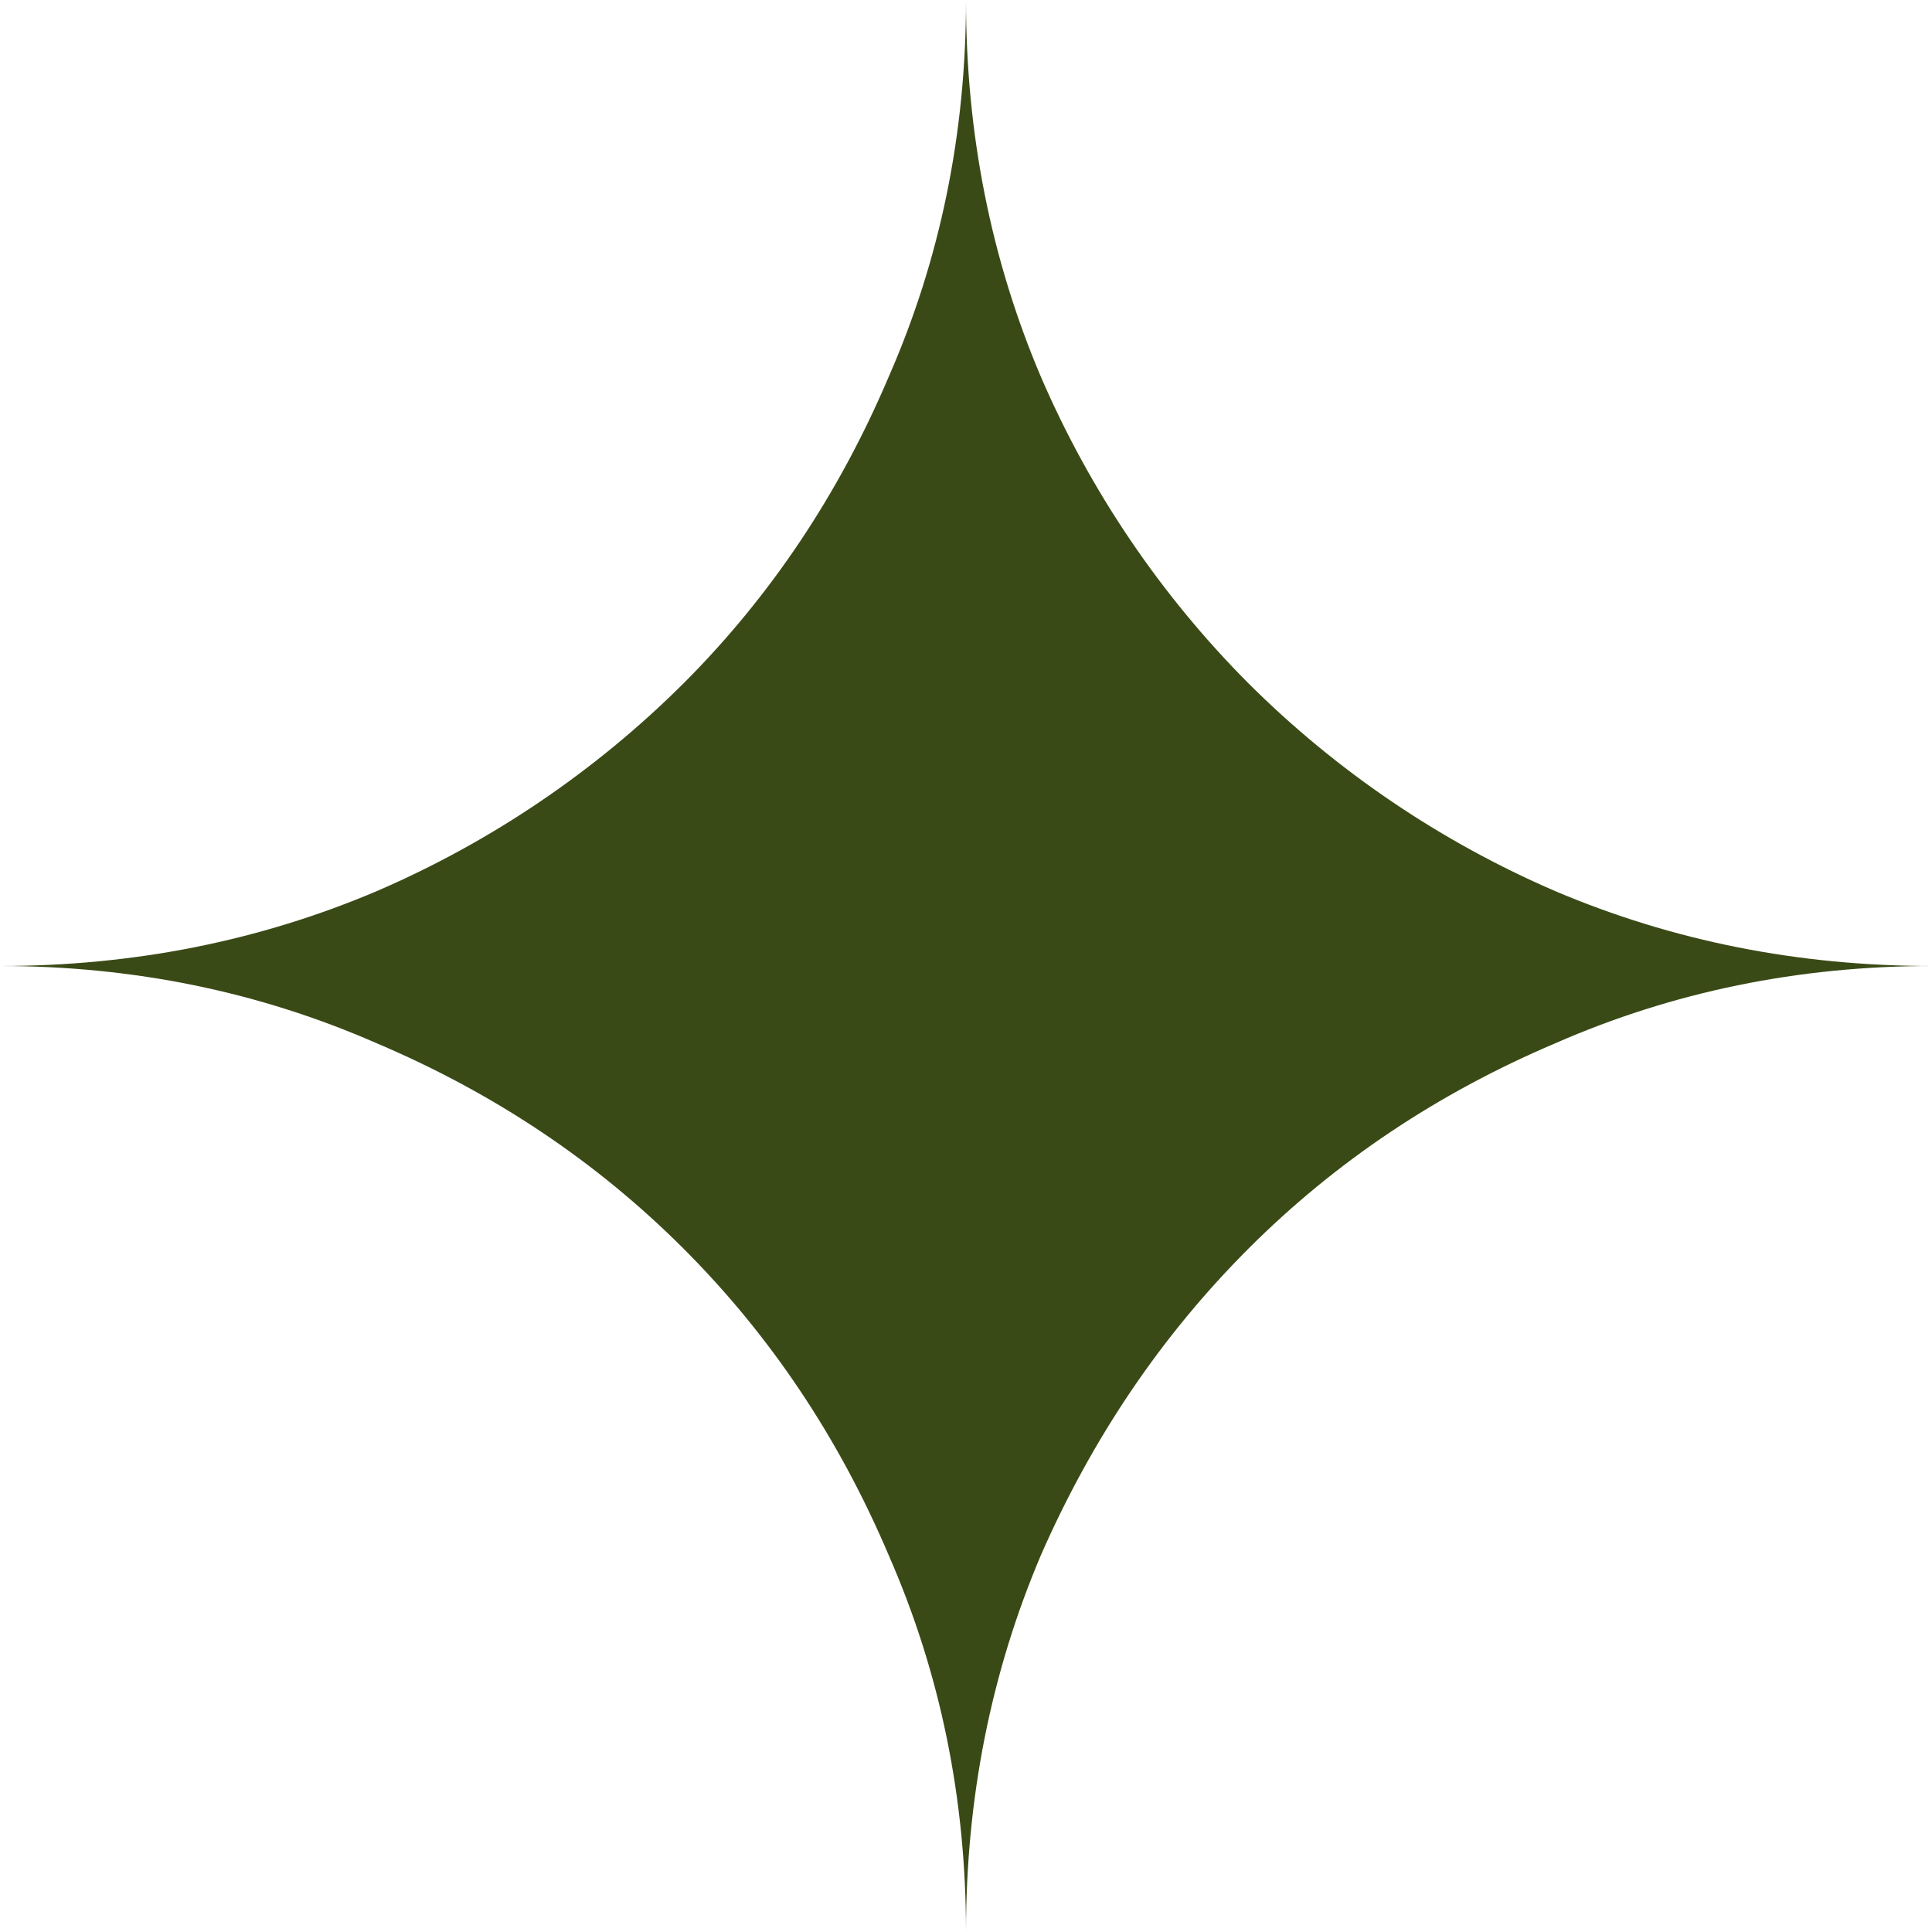
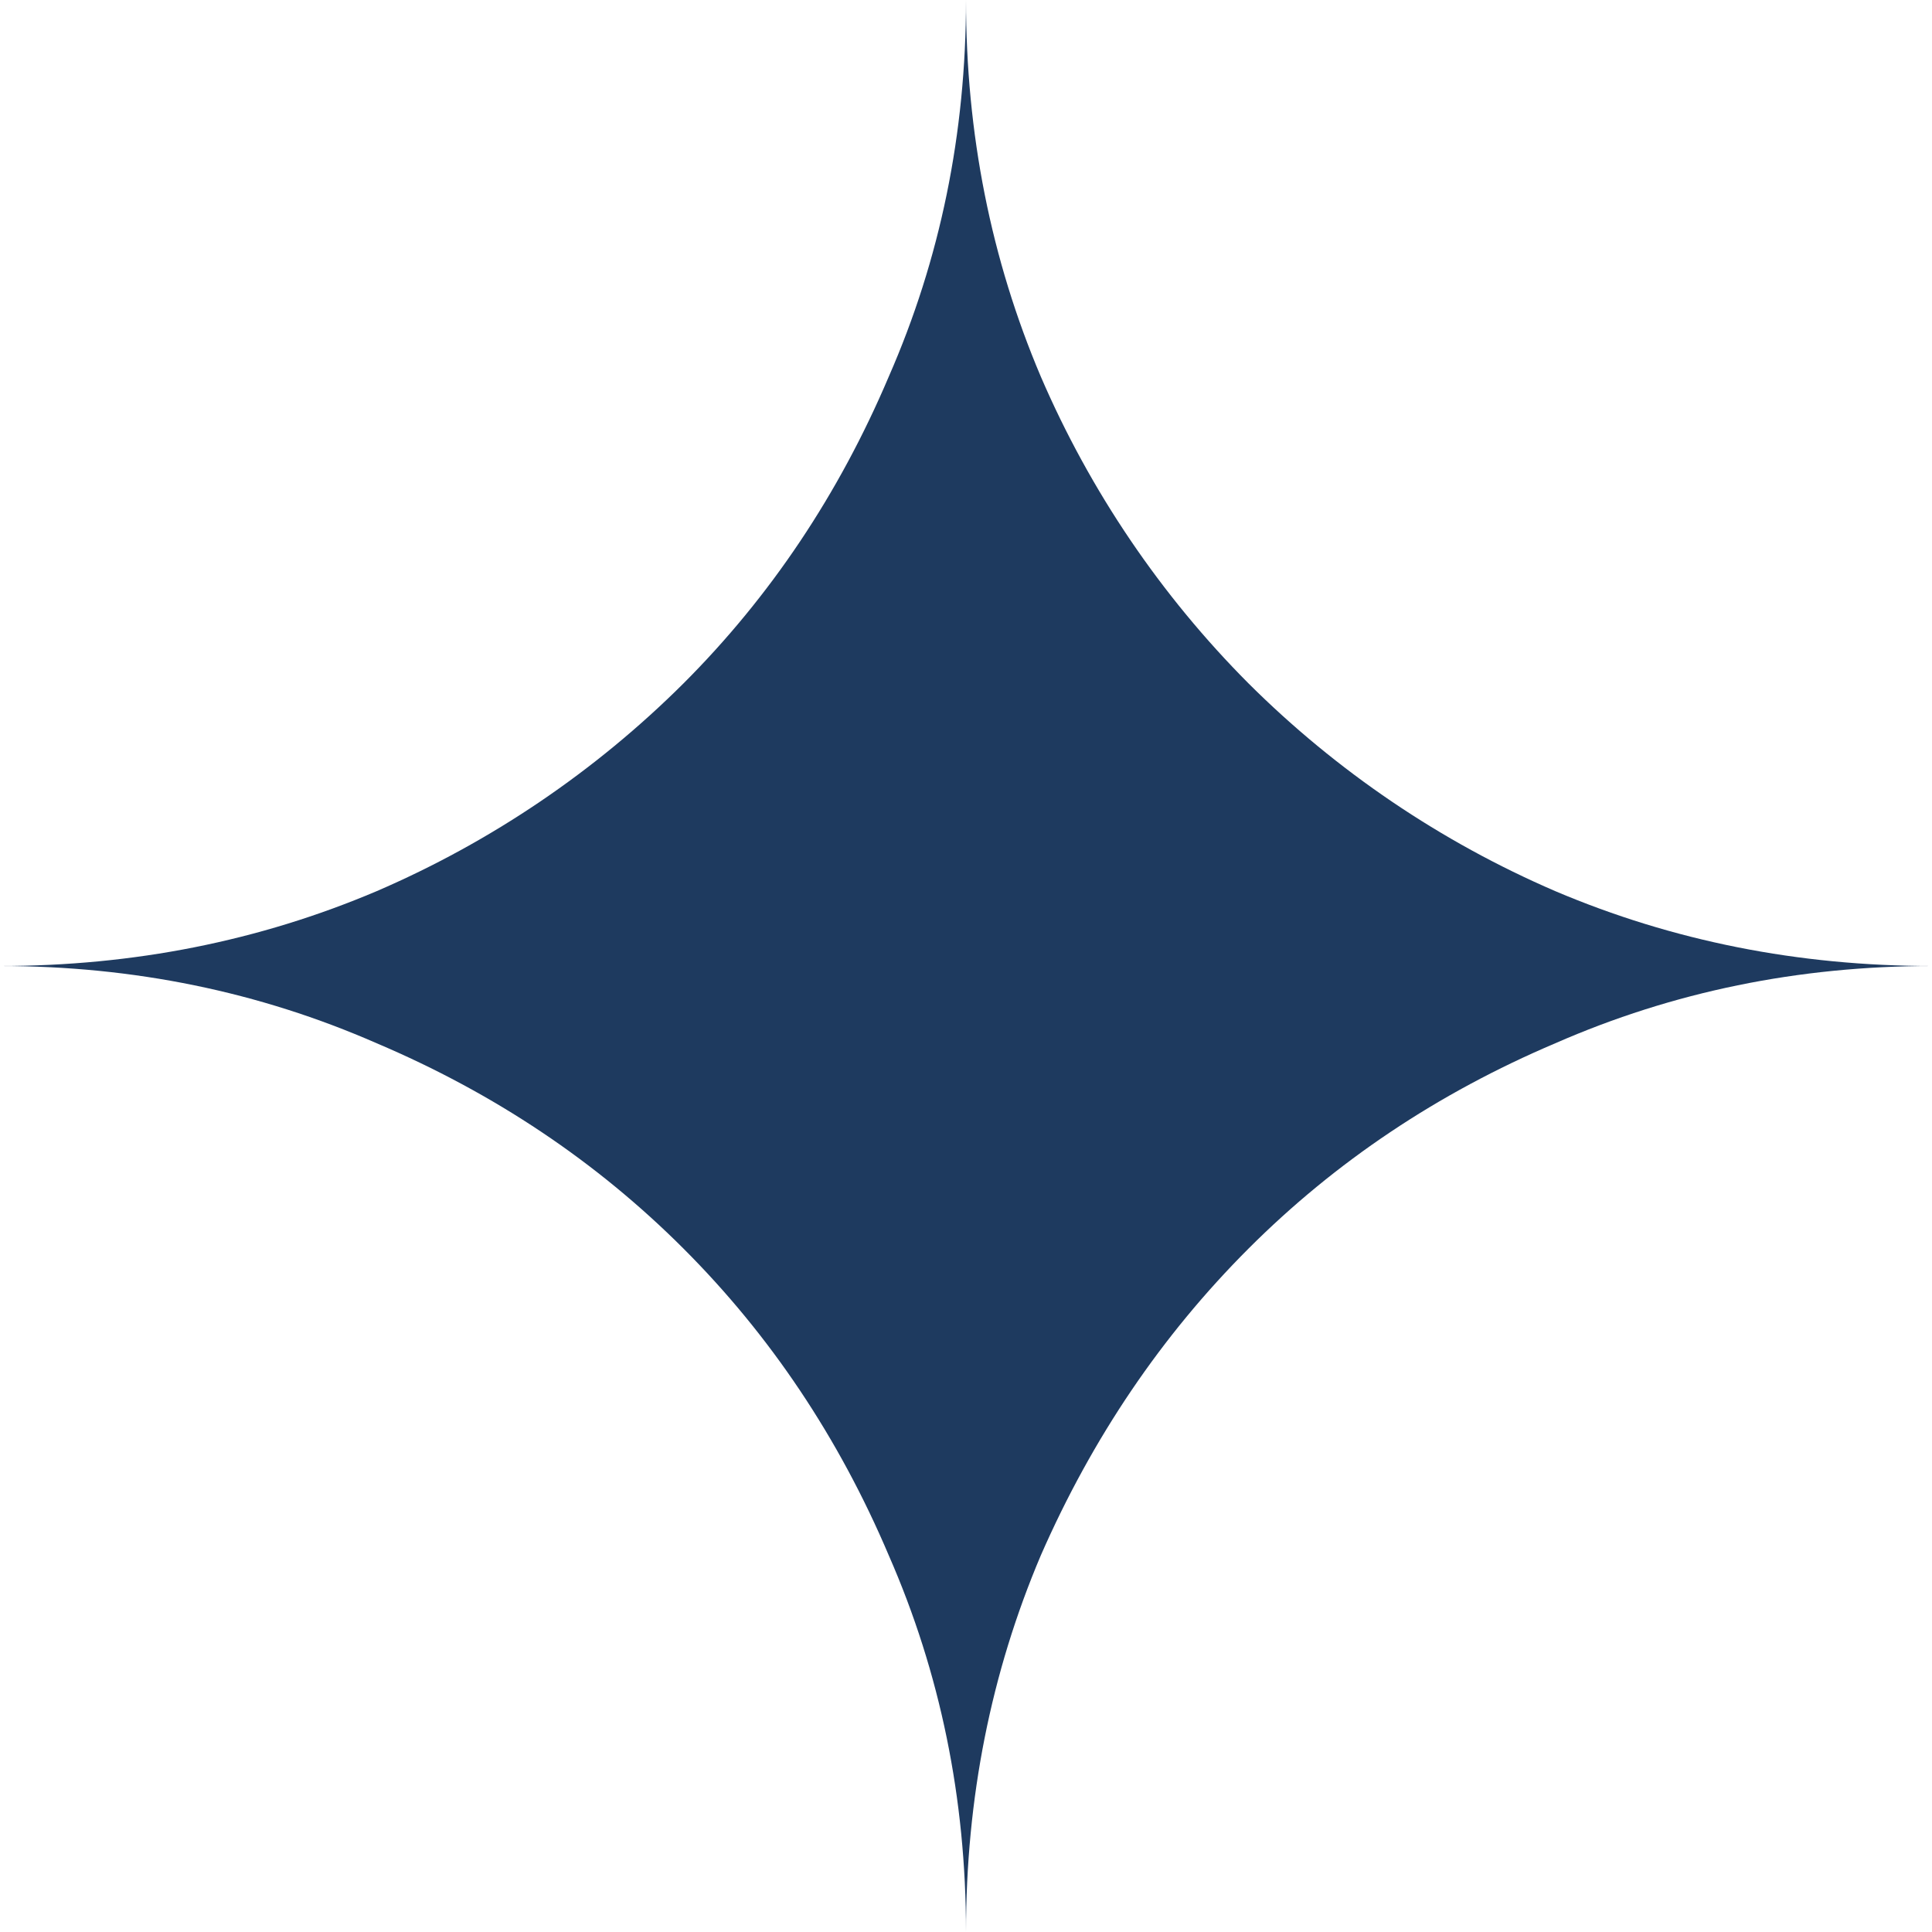
<svg xmlns="http://www.w3.org/2000/svg" role="img" viewBox="0 0 24 24">
-   <path fill="#3A4A16" d="M11.04 19.32Q12 21.51 12 24q0-2.49.93-4.68.96-2.19 2.58-3.81t3.81-2.55Q21.51 12 24 12q-2.49 0-4.68-.93a12.3 12.3 0 0 1-3.81-2.58 12.3 12.3 0 0 1-2.58-3.81Q12 2.49 12 0q0 2.49-.96 4.68-.93 2.19-2.55 3.81a12.3 12.3 0 0 1-3.81 2.58Q2.49 12 0 12q2.49 0 4.68.96 2.19.93 3.81 2.55t2.55 3.81" />
+   <path fill="#1E3A5F" d="M11.04 19.32Q12 21.51 12 24q0-2.49.93-4.68.96-2.19 2.58-3.81t3.81-2.55Q21.51 12 24 12q-2.49 0-4.68-.93a12.3 12.3 0 0 1-3.81-2.58 12.3 12.3 0 0 1-2.58-3.81Q12 2.49 12 0q0 2.49-.96 4.68-.93 2.19-2.55 3.81a12.3 12.3 0 0 1-3.81 2.58Q2.49 12 0 12q2.49 0 4.68.96 2.19.93 3.81 2.55t2.55 3.81" />
</svg>
